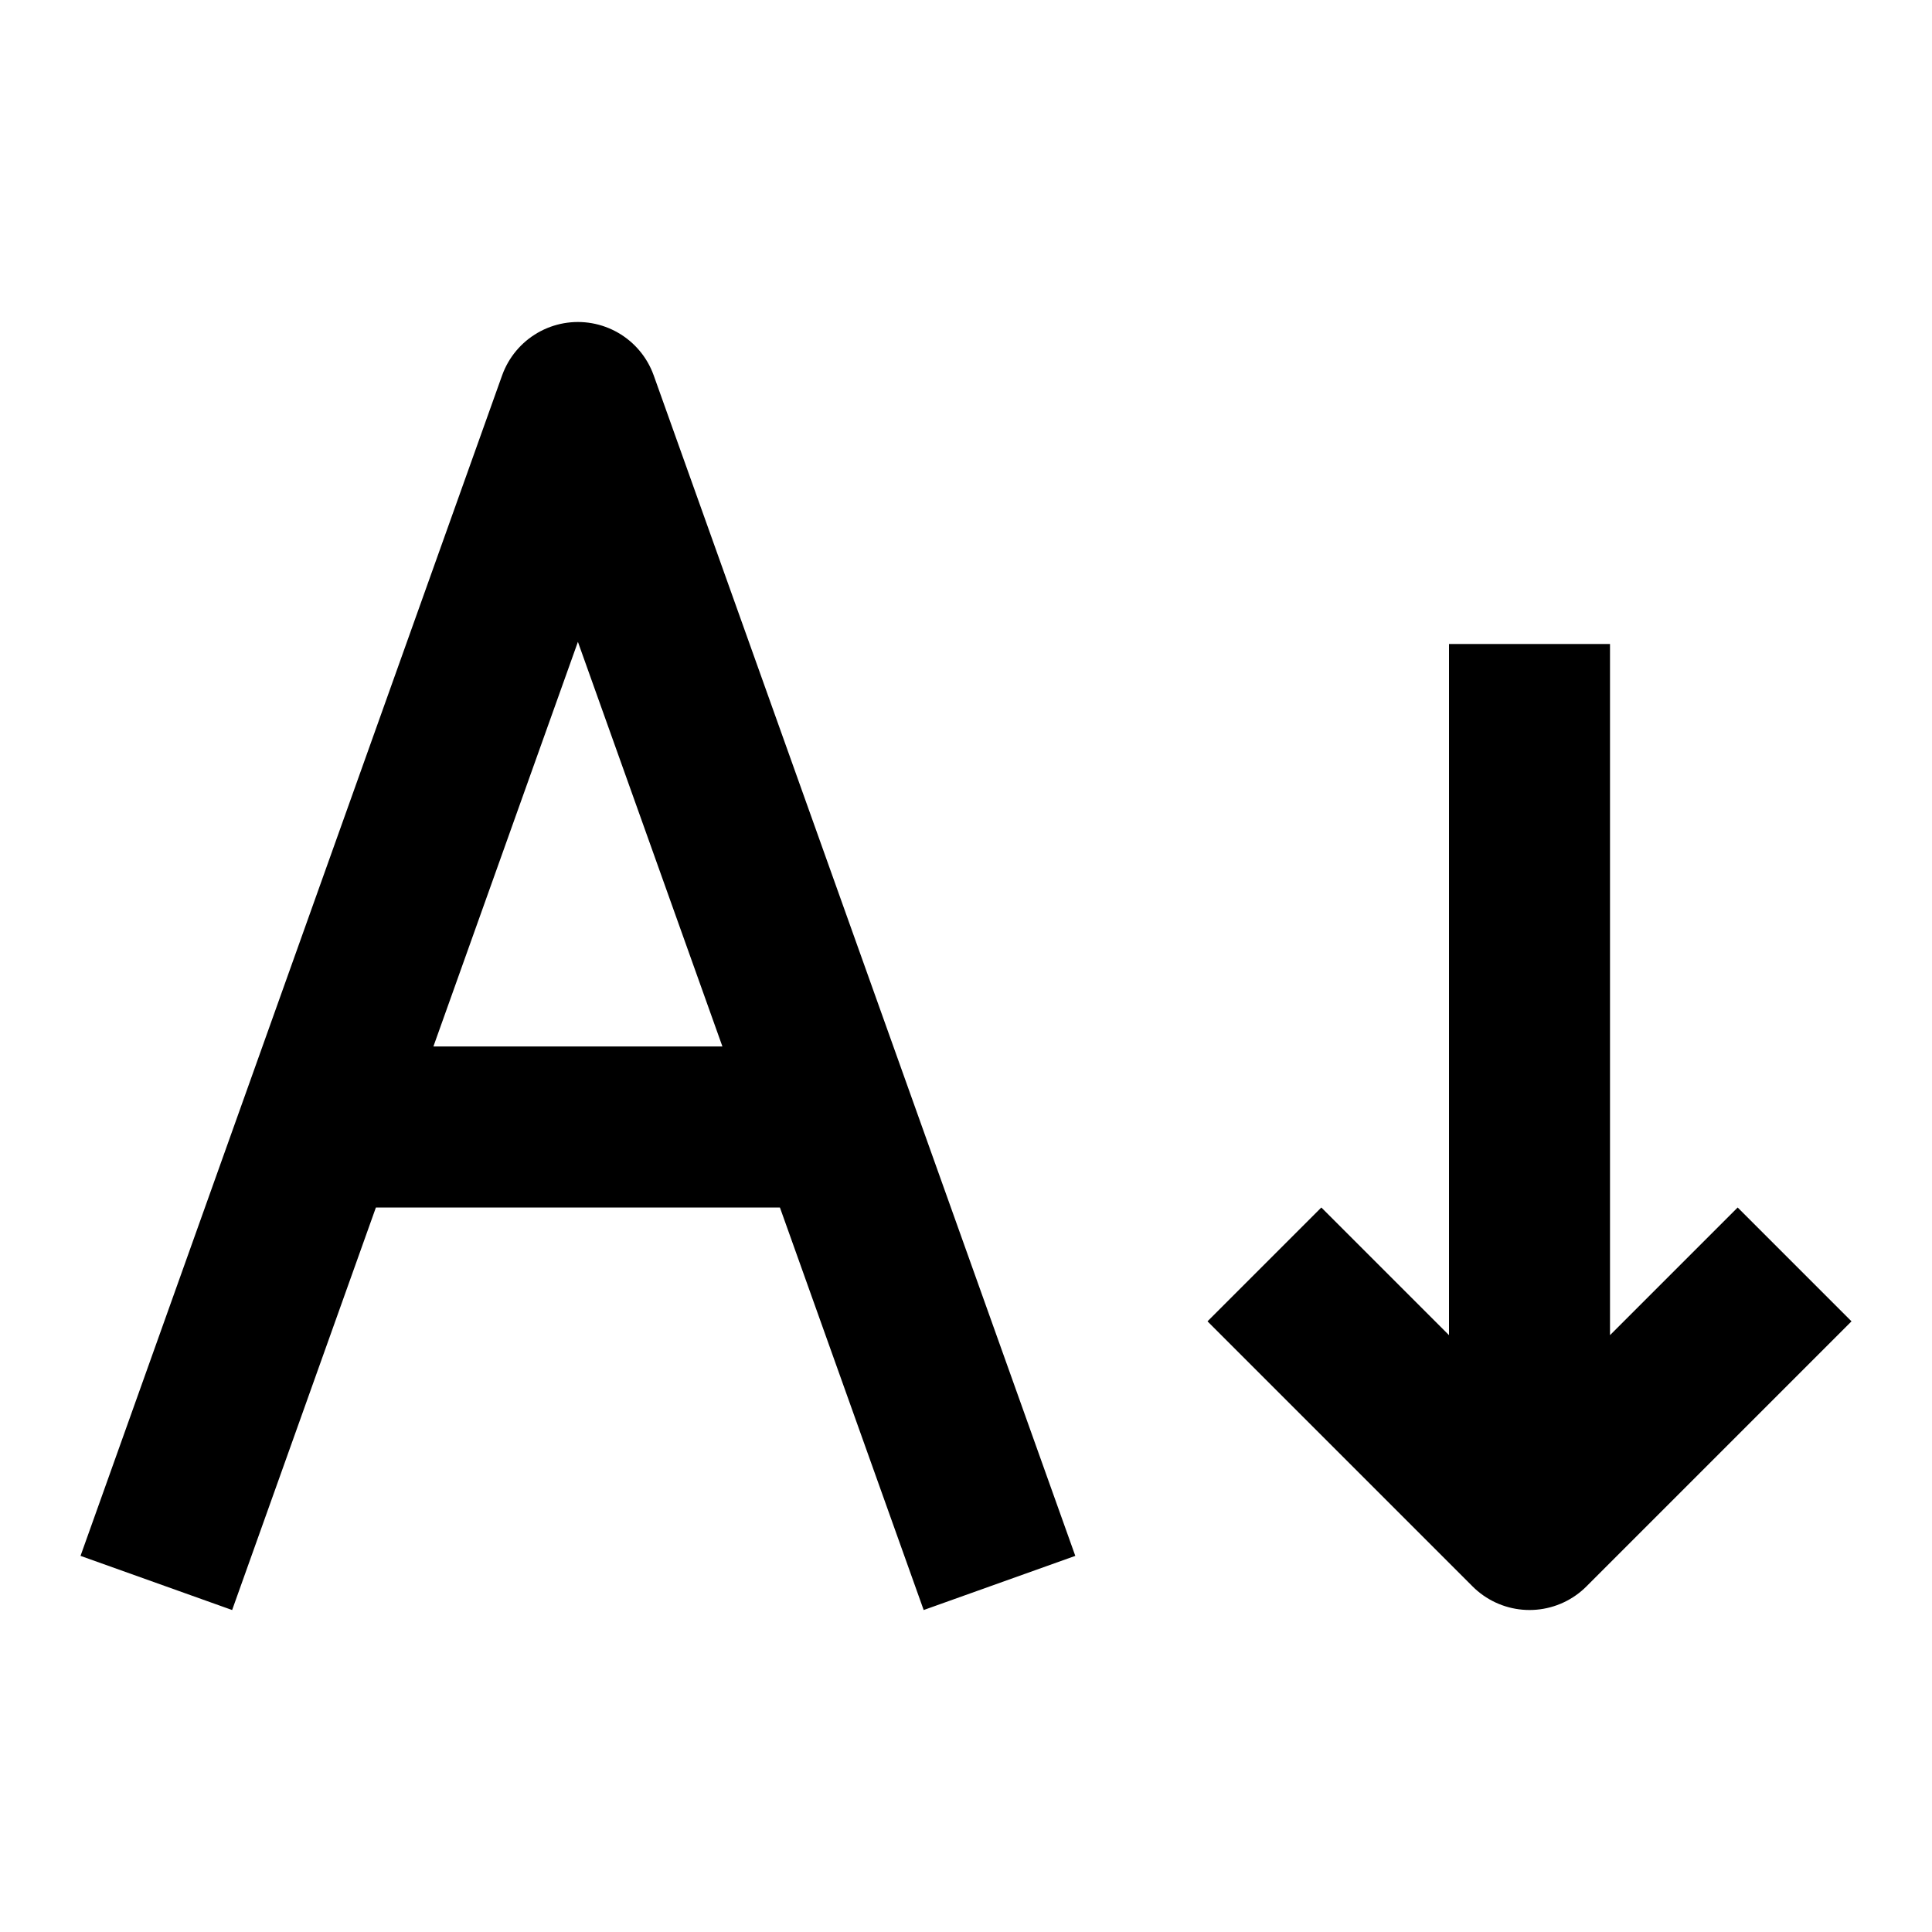
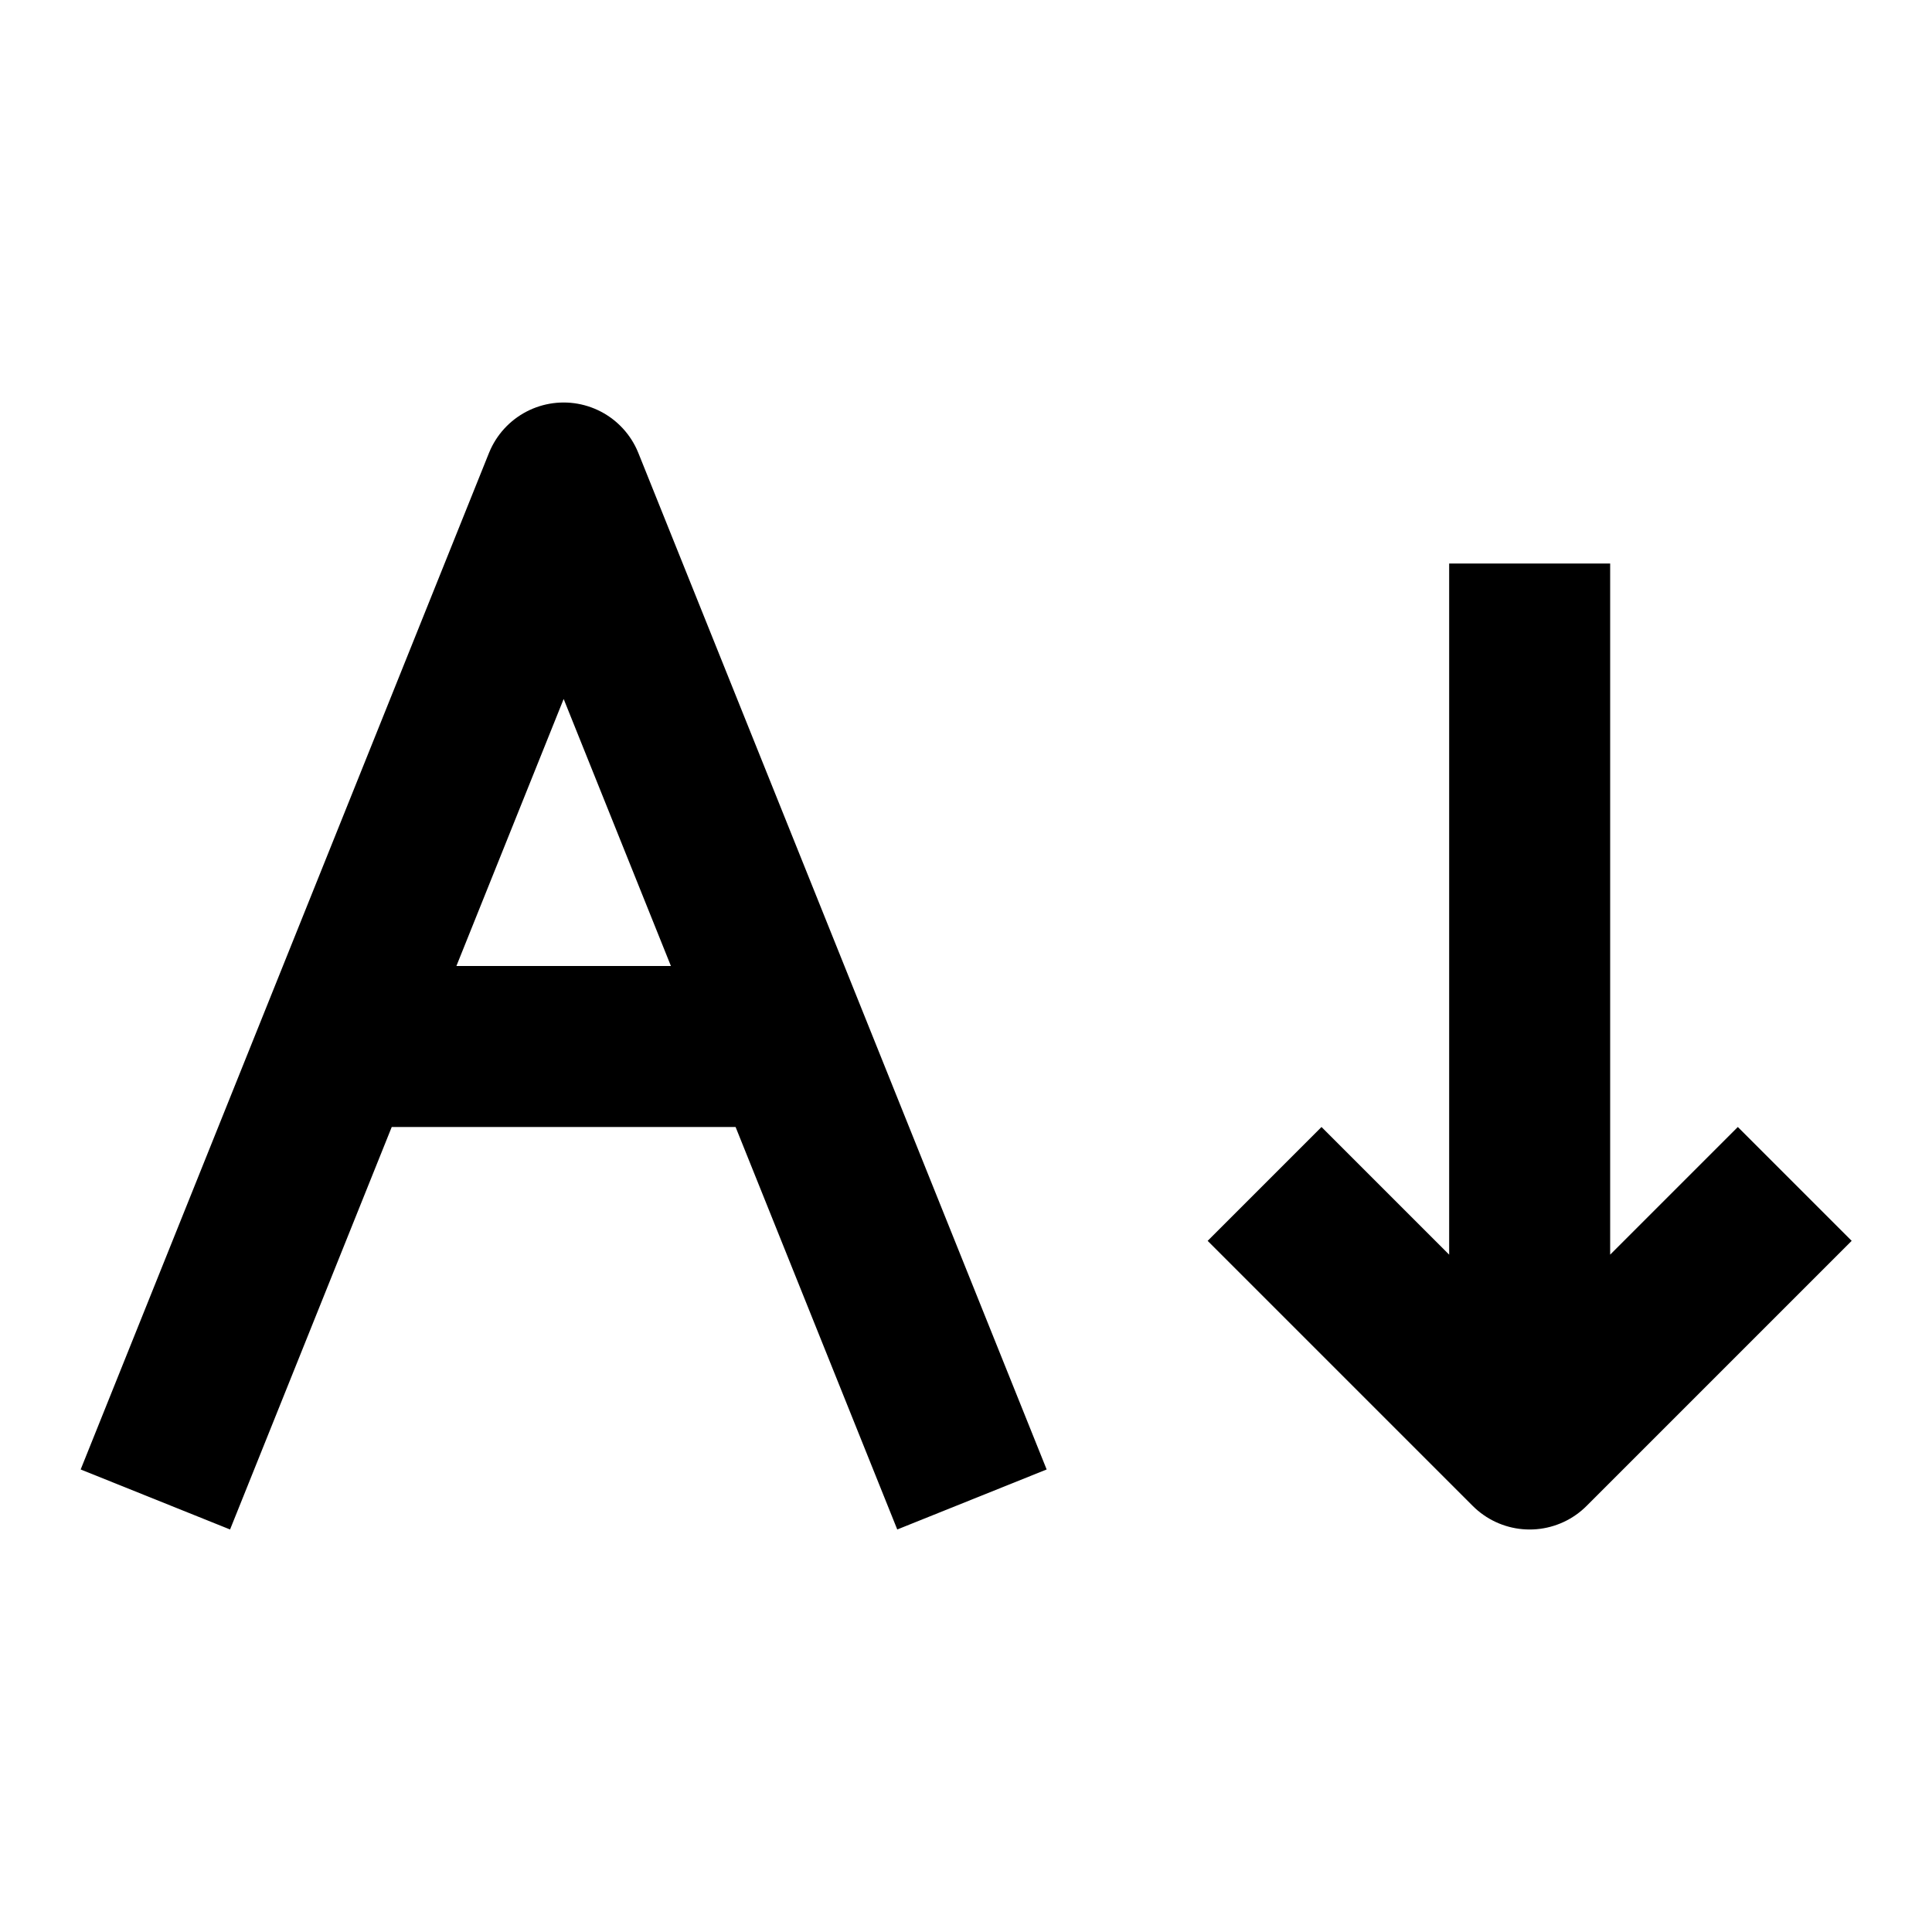
<svg xmlns="http://www.w3.org/2000/svg" width="24" height="24" fill="none" stroke="currentColor" stroke-linejoin="round" stroke-width="2" aria-hidden="true" viewBox="0 0 24 24">
-   <path d="M1.942 19.664 7.179 5l5.237 14.664M3.965 14h6.428M19 8v11m-3.293-3.293L19 19l3.293-3.293" />
+   <path d="M1.93 18.627 7.002 6l5.072 12.627M4.19 13h5.623m9.189-6v11m3.293-3.293L19.002 18l-3.293-3.293" />
</svg>
